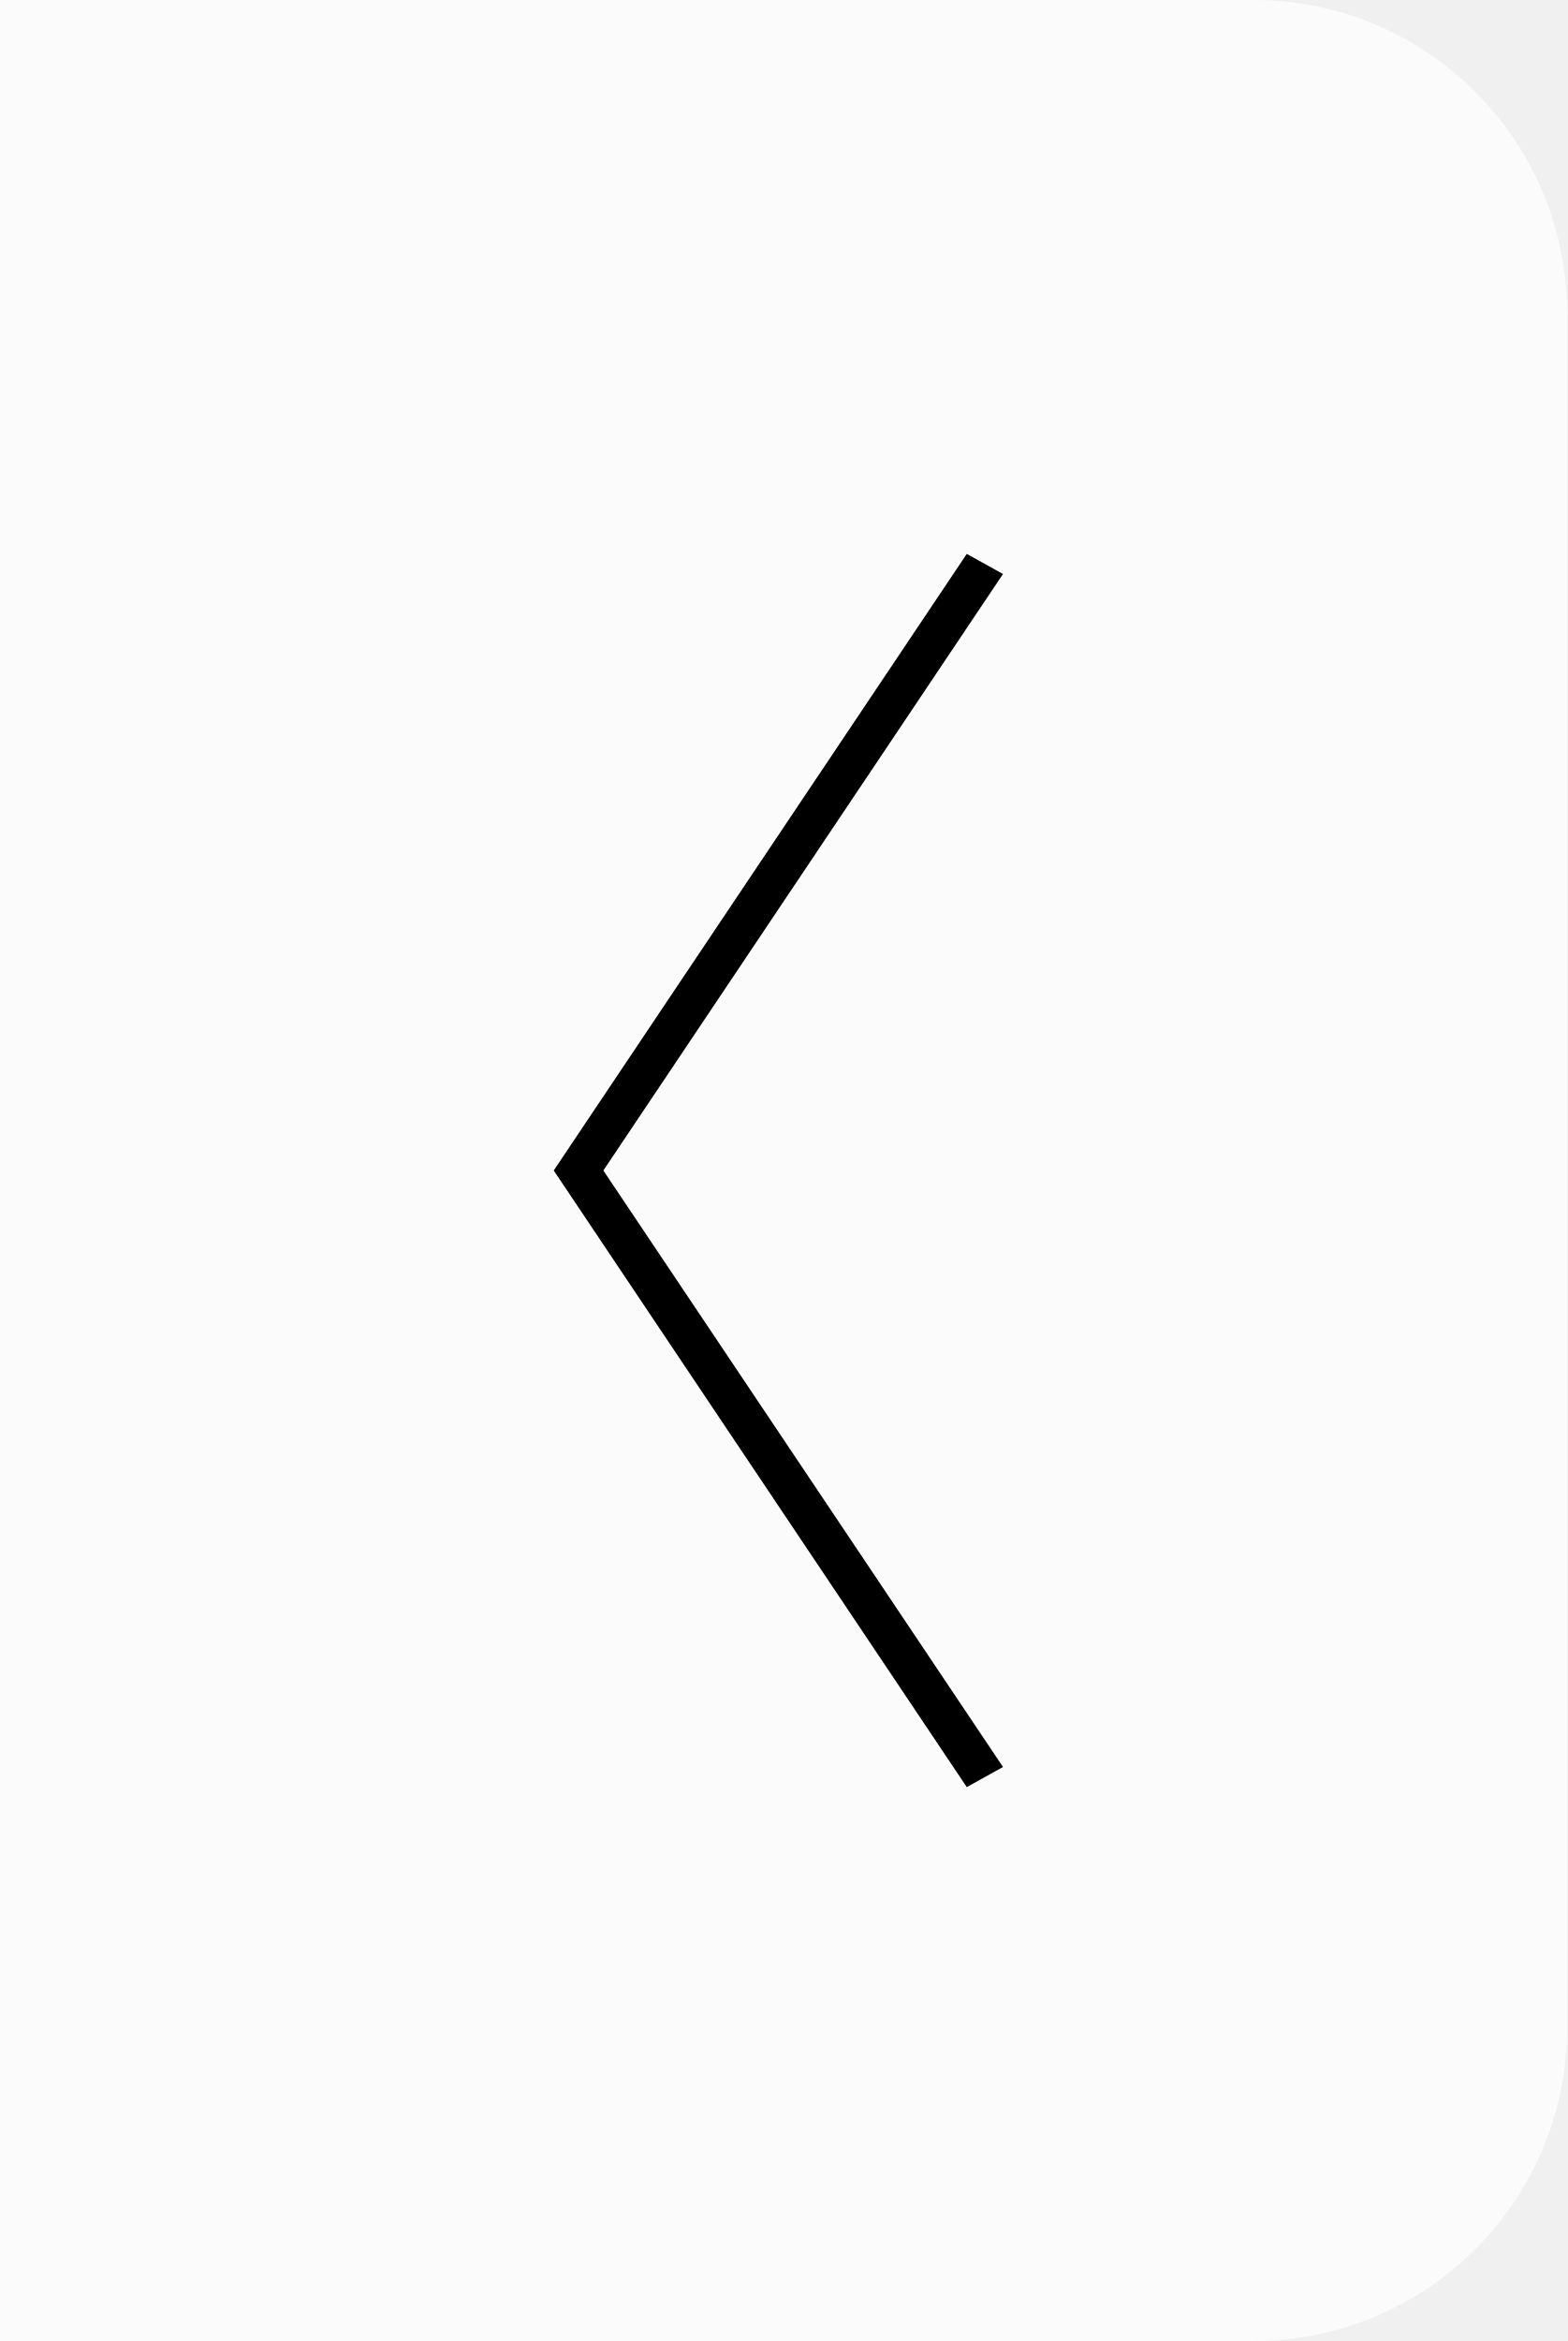
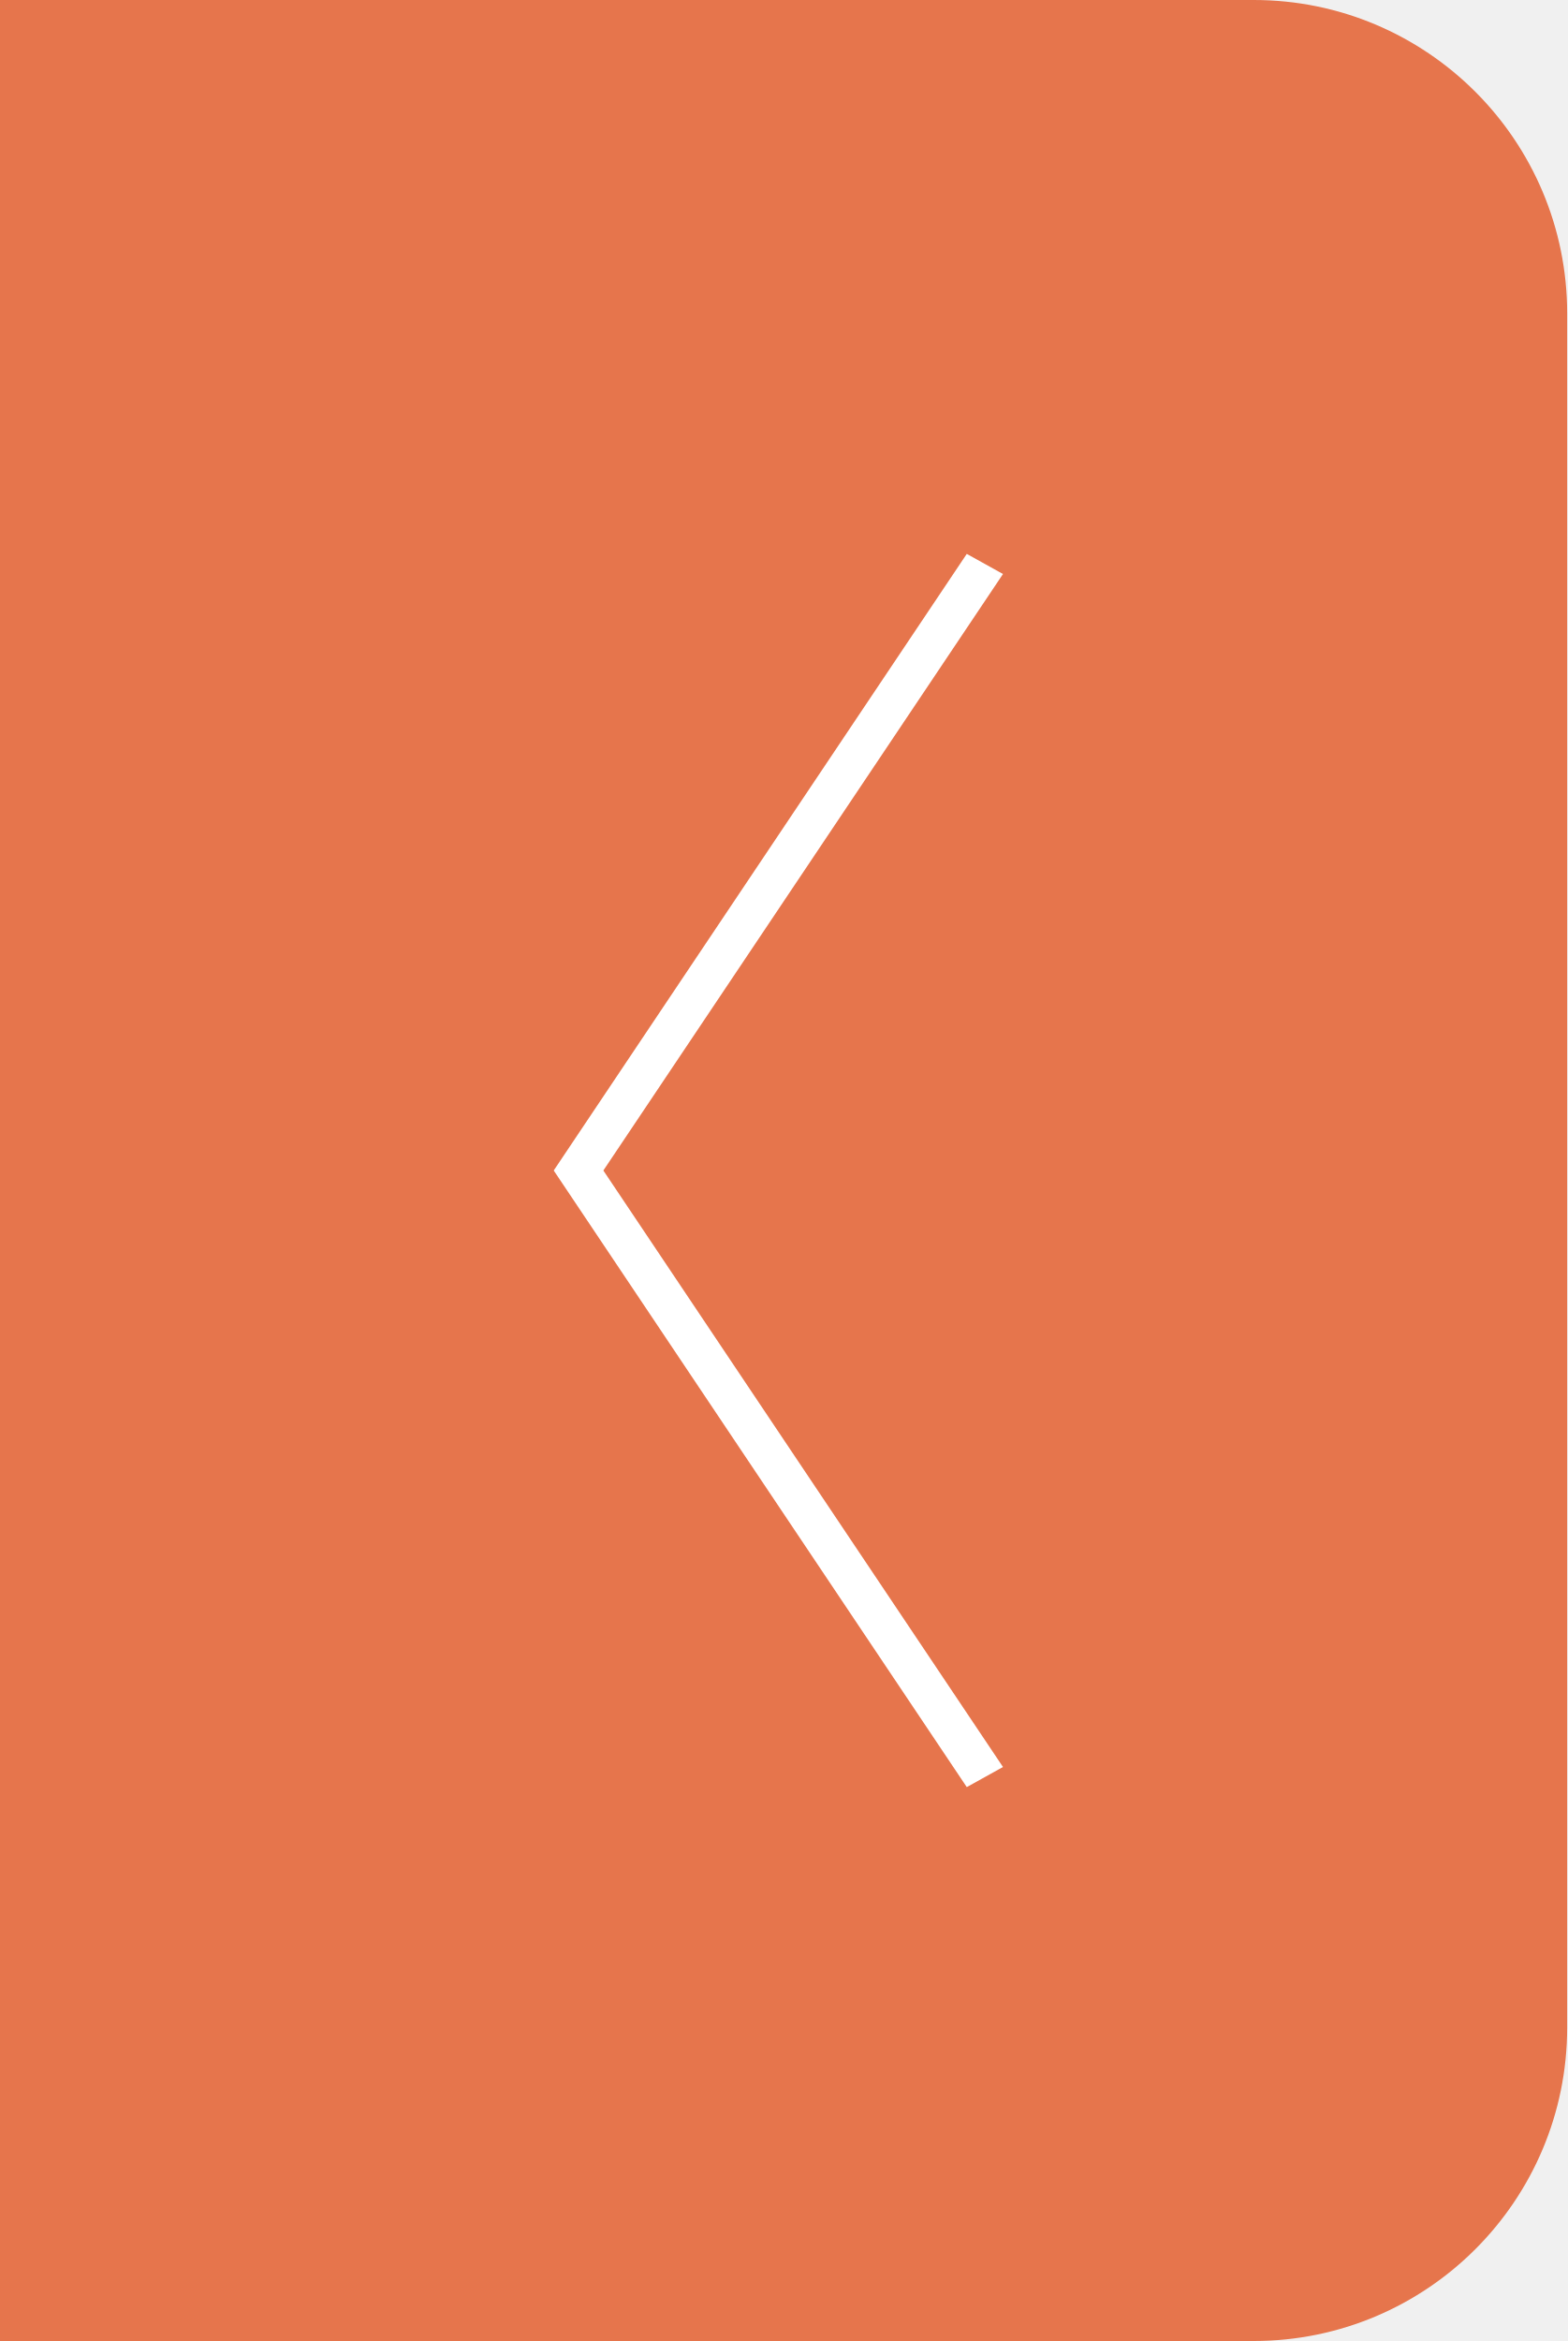
<svg xmlns="http://www.w3.org/2000/svg" width="150" height="224" viewBox="0 0 150 224" fill="none">
-   <path d="M150 194C150 210.569 136.569 224 120 224L3.05176e-05 224L1.09349e-05 1.31134e-05L120 2.62268e-06C136.569 1.17422e-06 150 13.431 150 30L150 194Z" fill="white" fill-opacity="0.7" />
-   <path d="M96 54.924L57.749 112L96 169.076L92.534 171L53 112L92.534 53L96 54.924Z" fill="black" />
+   <path d="M150 194C150 210.569 136.569 224 120 224L3.05176e-05 224L1.09349e-05 1.31134e-05L120 2.62268e-06C136.569 1.17422e-06 150 13.431 150 30L150 194Z" fill="#E4673A" fill-opacity="0.9" />
+   <path d="M96 54.924L57.749 112L96 169.076L92.534 171L53 112L92.534 53L96 54.924Z" fill="white" />
</svg>
